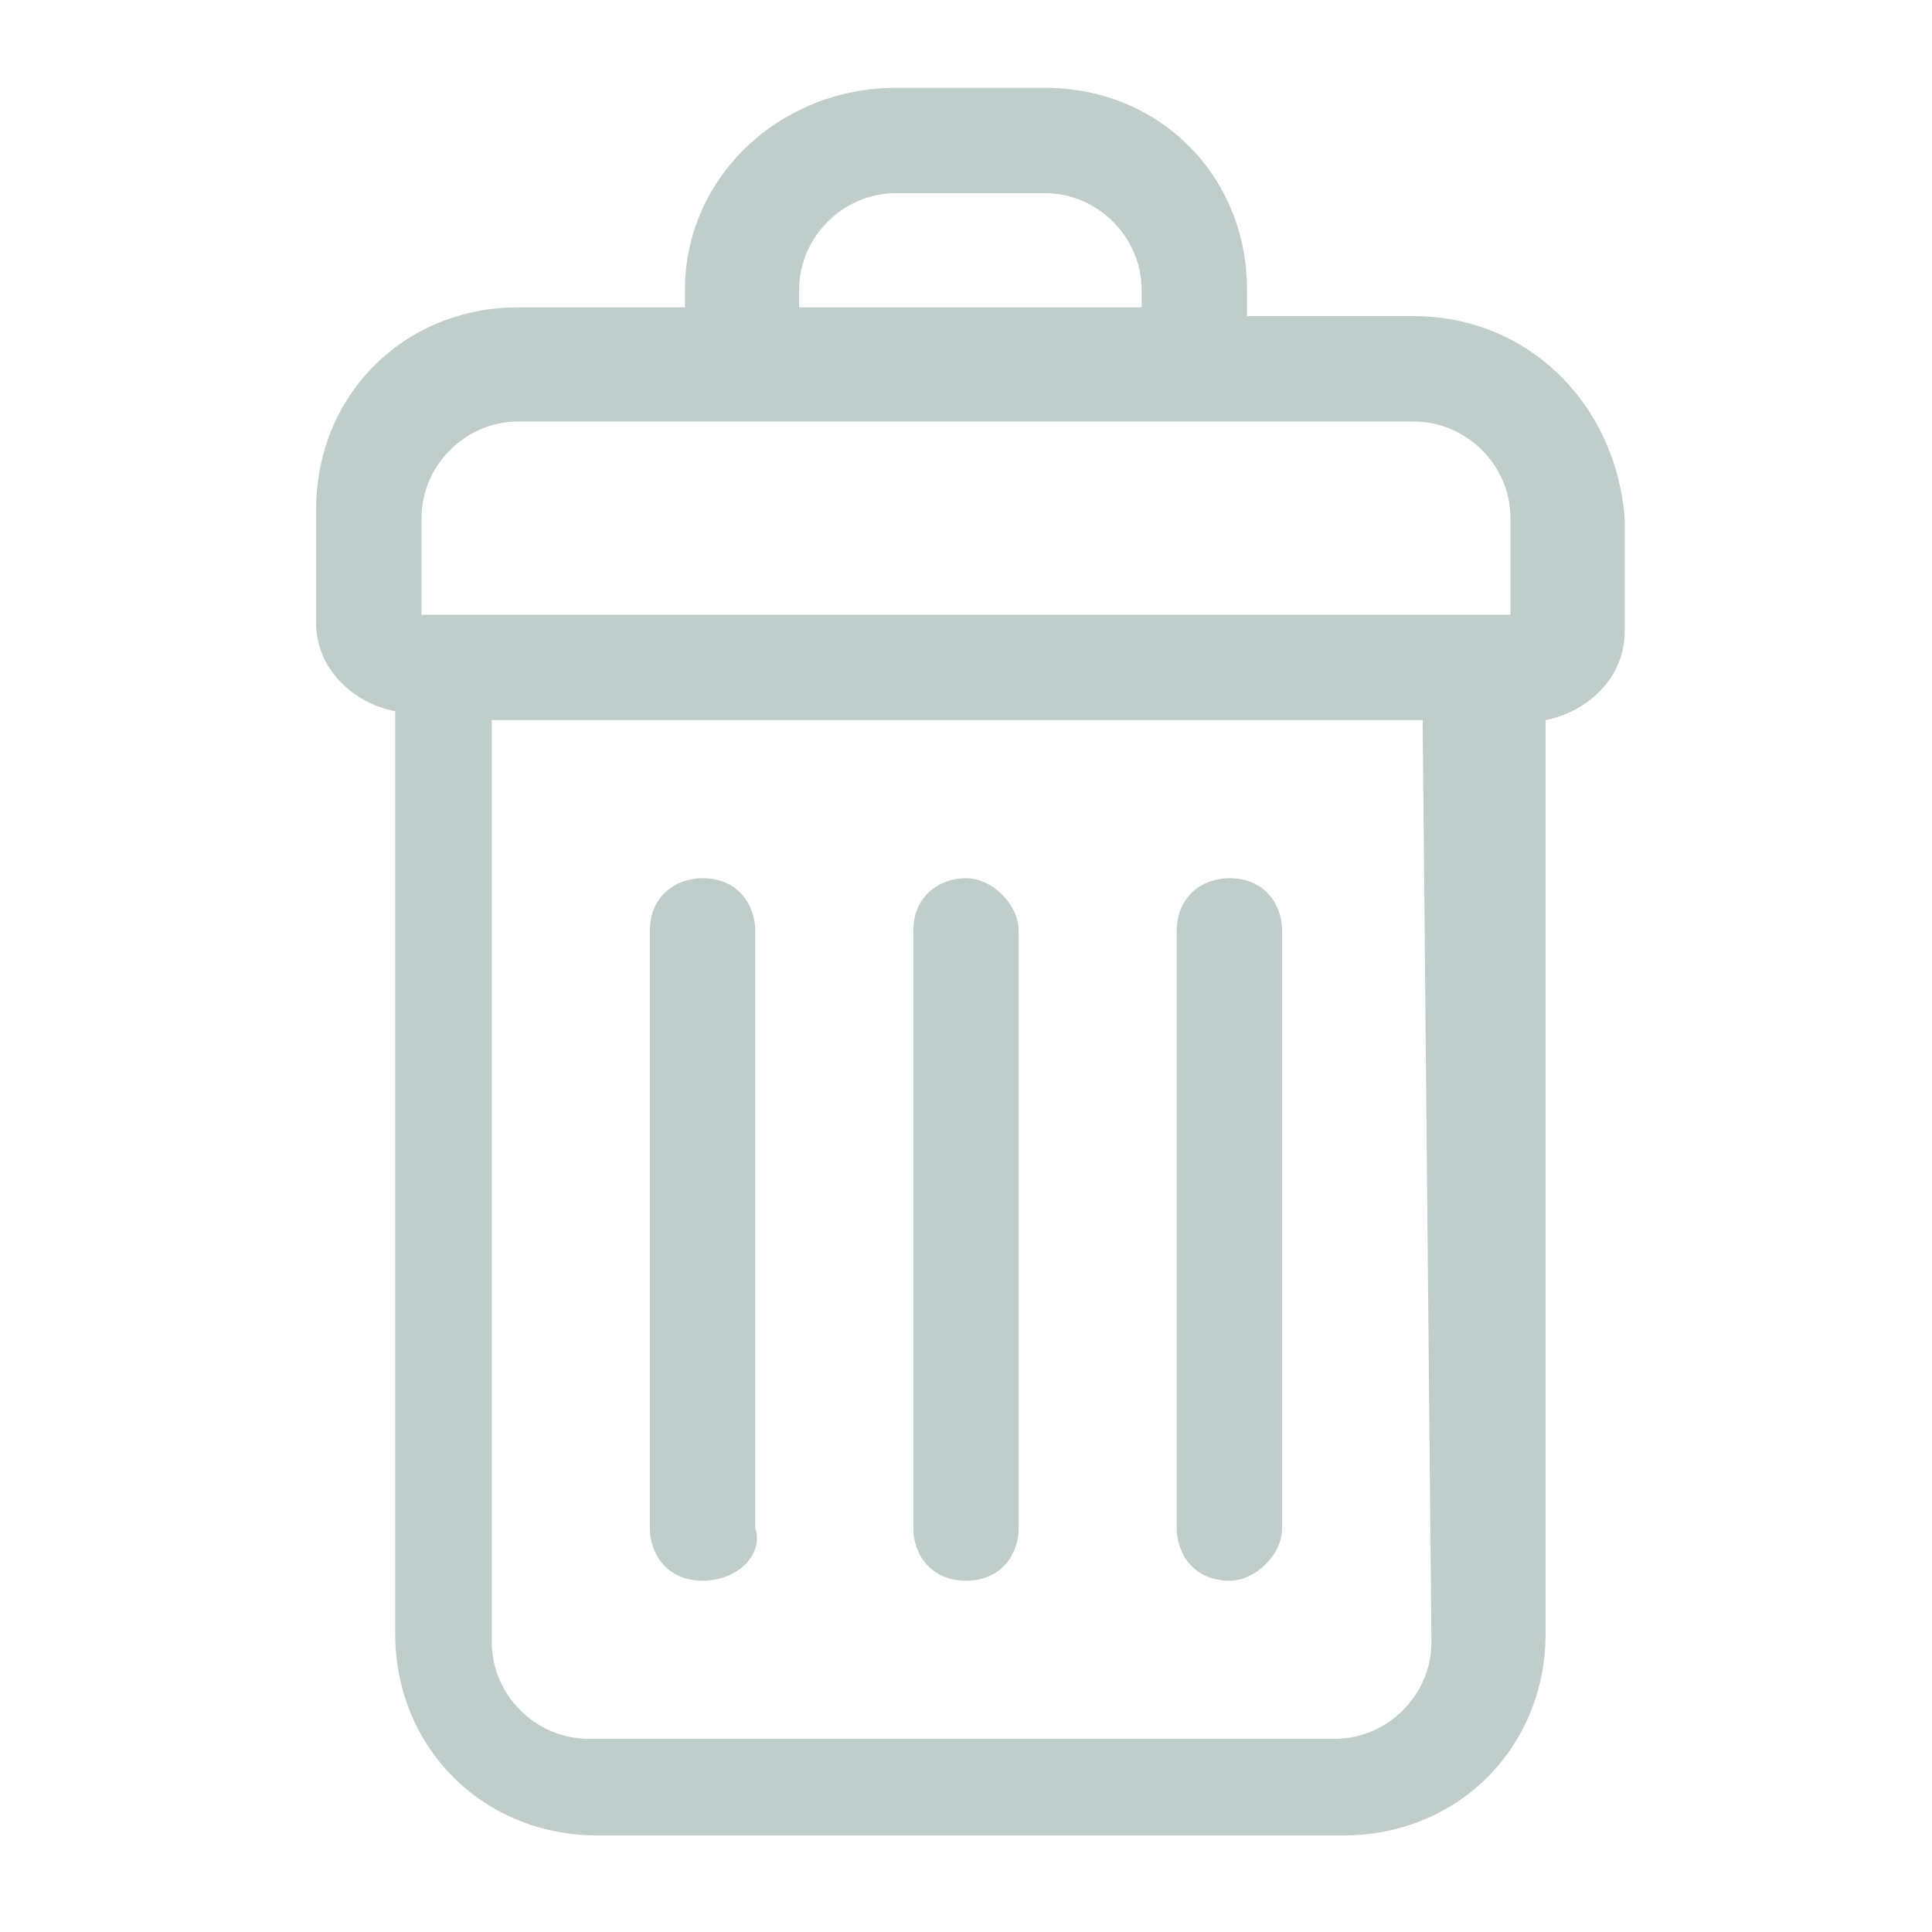
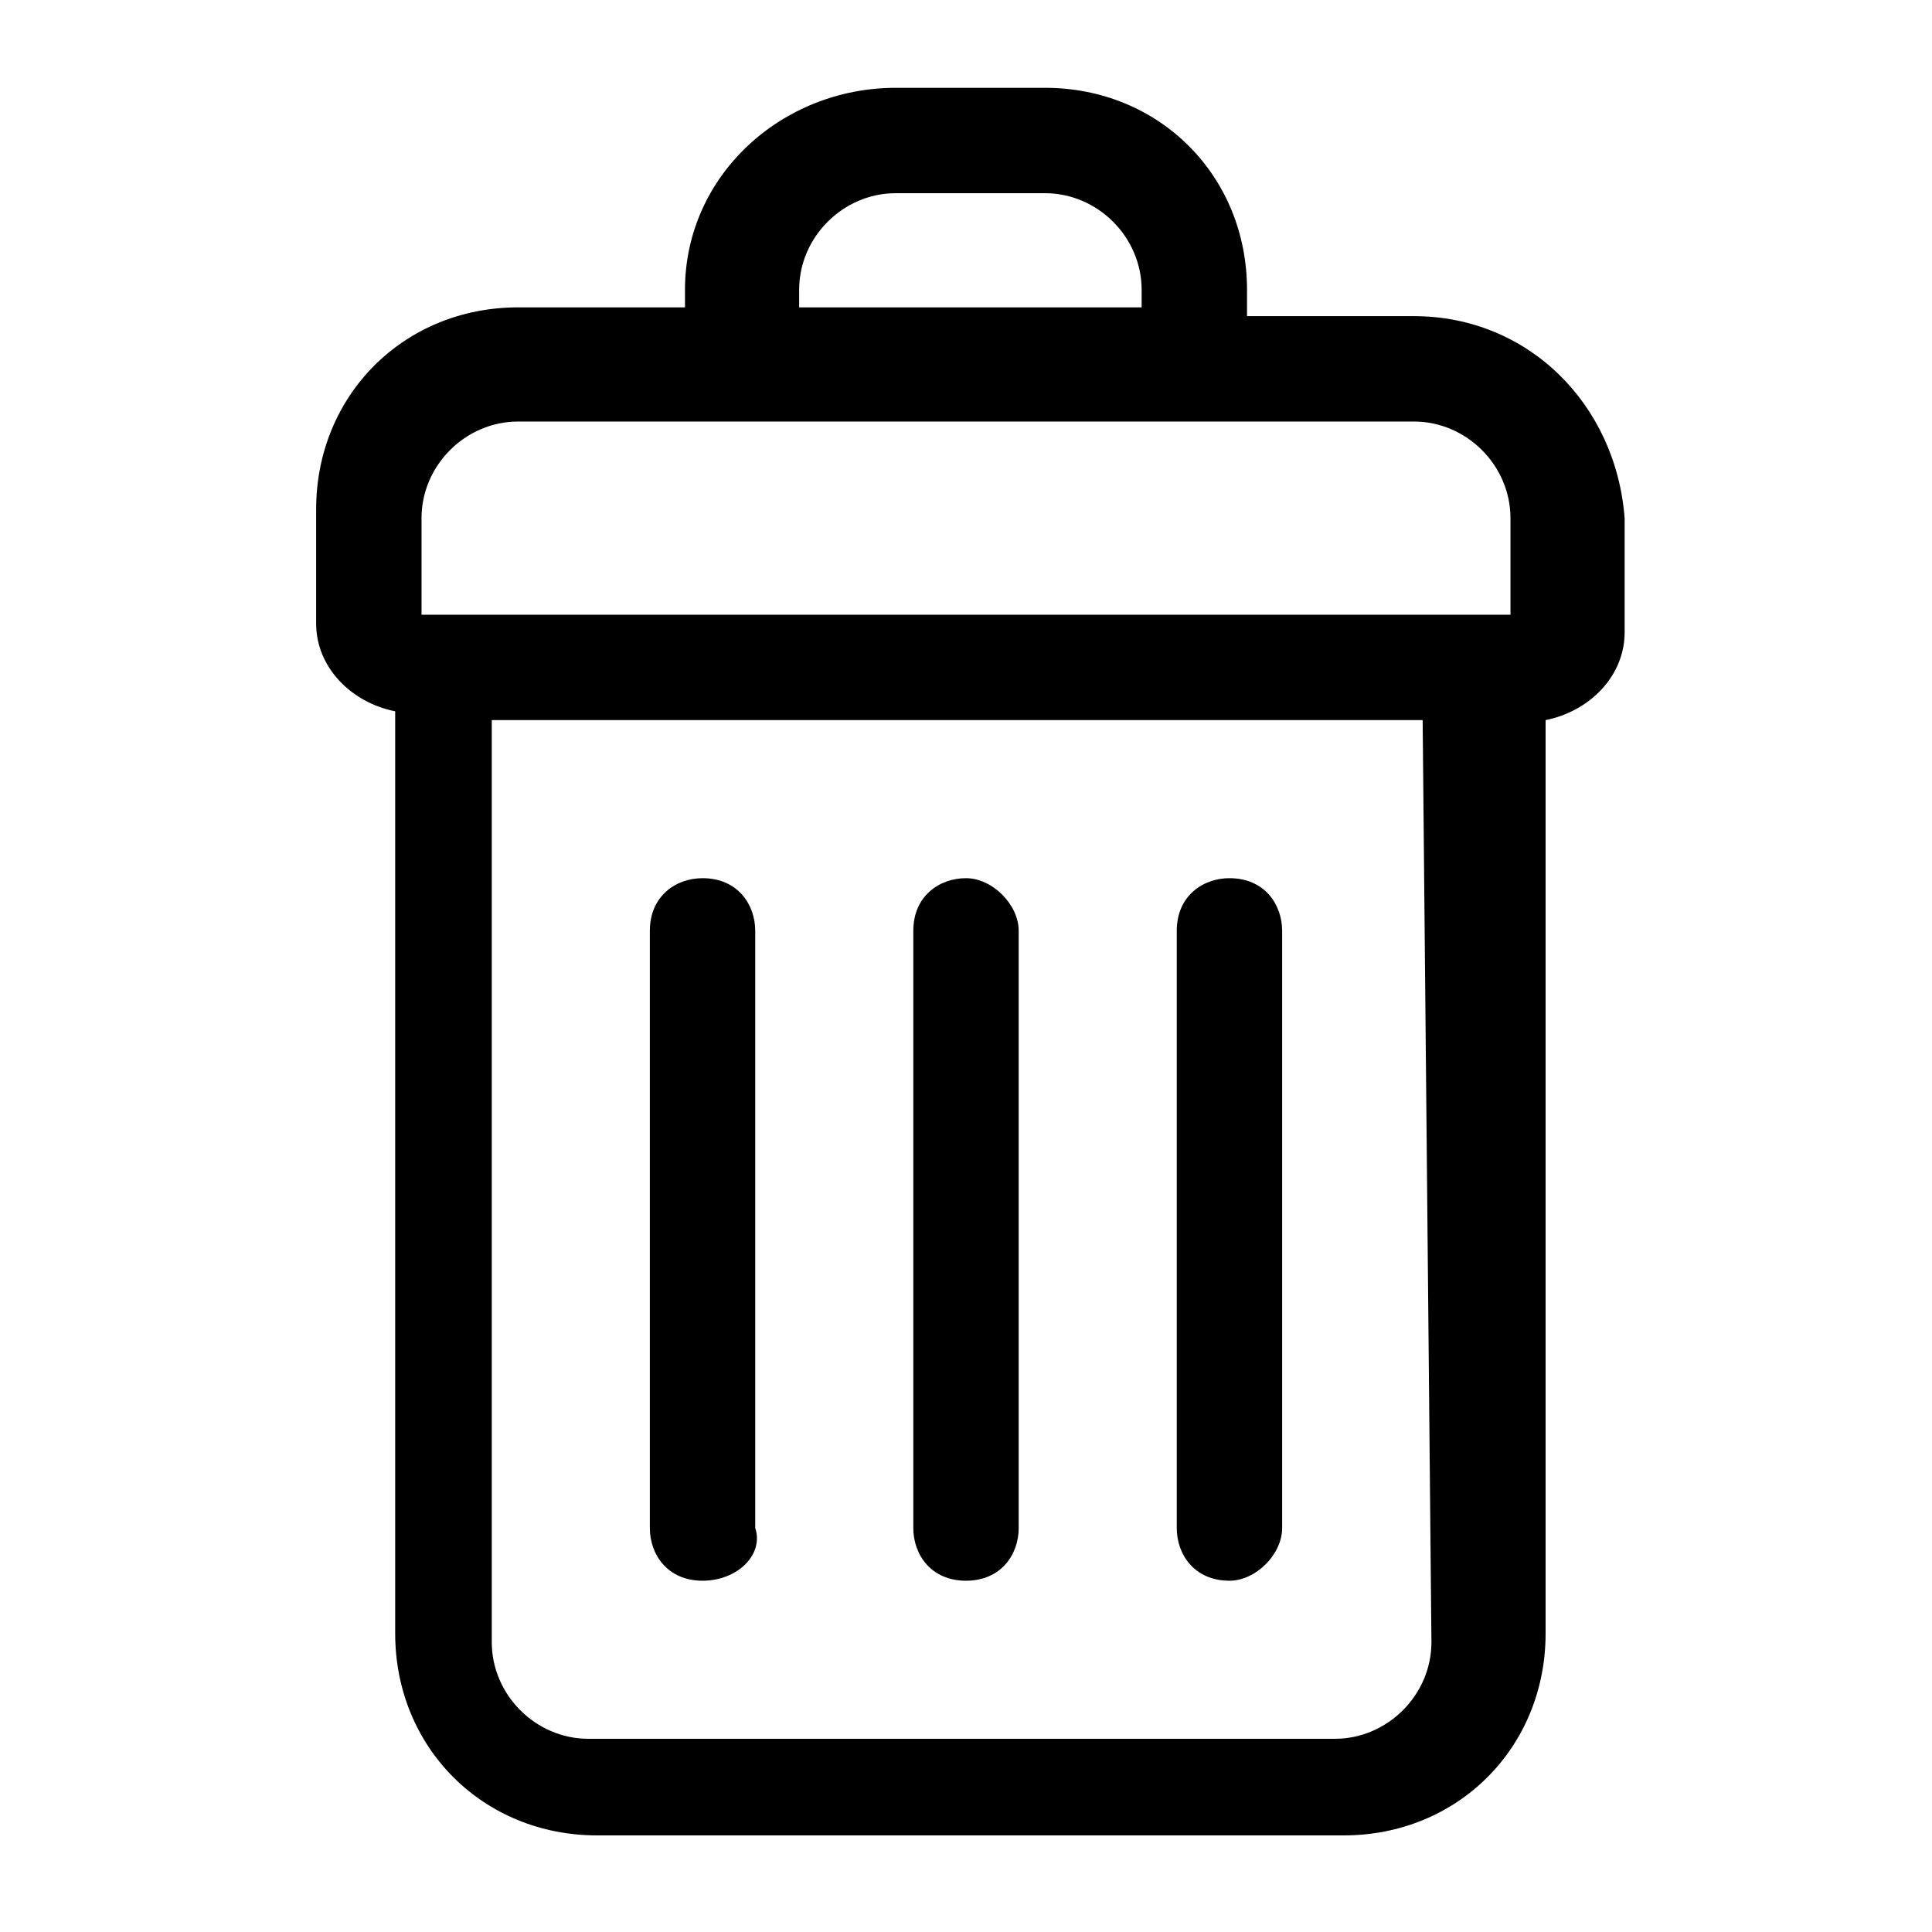
<svg xmlns="http://www.w3.org/2000/svg" version="1.1" id="Layer_1" x="0px" y="0px" viewBox="0 0 22 22" style="enable-background:new 0 0 22 22;" xml:space="preserve">
-   <style type="text/css">
- 	.st0{fill:#C0CECB;}
- </style>
  <g>
    <g>
-       <path class="st0" d="M16.1,3.6h-1.9V3.3c0-1.3-1-2.3-2.3-2.3h-1.7C8.9,1,7.8,2,7.8,3.3v0.2H5.9c-1.3,0-2.3,1-2.3,2.3v1.3    c0,0.5,0.4,0.9,0.9,1v10.5c0,1.3,1,2.3,2.3,2.3h8.5c1.3,0,2.3-1,2.3-2.3V8.2c0.5-0.1,0.9-0.5,0.9-1V5.9    C18.4,4.6,17.4,3.6,16.1,3.6z M9.1,3.3c0-0.6,0.5-1.1,1.1-1.1h1.7c0.6,0,1.1,0.5,1.1,1.1v0.2H9.1V3.3z M16.3,18.7    c0,0.6-0.5,1.1-1.1,1.1H6.7c-0.6,0-1.1-0.5-1.1-1.1V8.2h10.6L16.3,18.7L16.3,18.7z M17.2,7H4.8V5.9c0-0.6,0.5-1.1,1.1-1.1h10.2    c0.6,0,1.1,0.5,1.1,1.1V7z" />
+       <path class="fill" d="M16.1,3.6h-1.9V3.3c0-1.3-1-2.3-2.3-2.3h-1.7C8.9,1,7.8,2,7.8,3.3v0.2H5.9c-1.3,0-2.3,1-2.3,2.3v1.3    c0,0.5,0.4,0.9,0.9,1v10.5c0,1.3,1,2.3,2.3,2.3h8.5c1.3,0,2.3-1,2.3-2.3V8.2c0.5-0.1,0.9-0.5,0.9-1V5.9    C18.4,4.6,17.4,3.6,16.1,3.6z M9.1,3.3c0-0.6,0.5-1.1,1.1-1.1h1.7c0.6,0,1.1,0.5,1.1,1.1v0.2H9.1V3.3z M16.3,18.7    c0,0.6-0.5,1.1-1.1,1.1H6.7c-0.6,0-1.1-0.5-1.1-1.1V8.2h10.6L16.3,18.7L16.3,18.7z M17.2,7H4.8V5.9c0-0.6,0.5-1.1,1.1-1.1h10.2    c0.6,0,1.1,0.5,1.1,1.1V7z" />
    </g>
    <g>
      <g>
-         <path class="st0" d="M11,18c-0.4,0-0.6-0.3-0.6-0.6v-6.8c0-0.4,0.3-0.6,0.6-0.6s0.6,0.3,0.6,0.6v6.8C11.6,17.7,11.4,18,11,18z" />
+         <path class="fill" d="M11,18c-0.4,0-0.6-0.3-0.6-0.6v-6.8c0-0.4,0.3-0.6,0.6-0.6s0.6,0.3,0.6,0.6v6.8C11.6,17.7,11.4,18,11,18z" />
      </g>
      <g>
-         <path class="st0" d="M8,18c-0.4,0-0.6-0.3-0.6-0.6v-6.8C7.4,10.2,7.7,10,8,10c0.4,0,0.6,0.3,0.6,0.6v6.8C8.7,17.7,8.4,18,8,18z" />
+         <path class="fill" d="M8,18c-0.4,0-0.6-0.3-0.6-0.6v-6.8C7.4,10.2,7.7,10,8,10c0.4,0,0.6,0.3,0.6,0.6v6.8C8.7,17.7,8.4,18,8,18z" />
      </g>
      <g>
-         <path class="st0" d="M14,18c-0.4,0-0.6-0.3-0.6-0.6v-6.8c0-0.4,0.3-0.6,0.6-0.6c0.4,0,0.6,0.3,0.6,0.6v6.8     C14.6,17.7,14.3,18,14,18z" />
+         <path class="fill" d="M14,18c-0.4,0-0.6-0.3-0.6-0.6v-6.8c0-0.4,0.3-0.6,0.6-0.6c0.4,0,0.6,0.3,0.6,0.6v6.8     C14.6,17.7,14.3,18,14,18z" />
      </g>
    </g>
  </g>
</svg>
